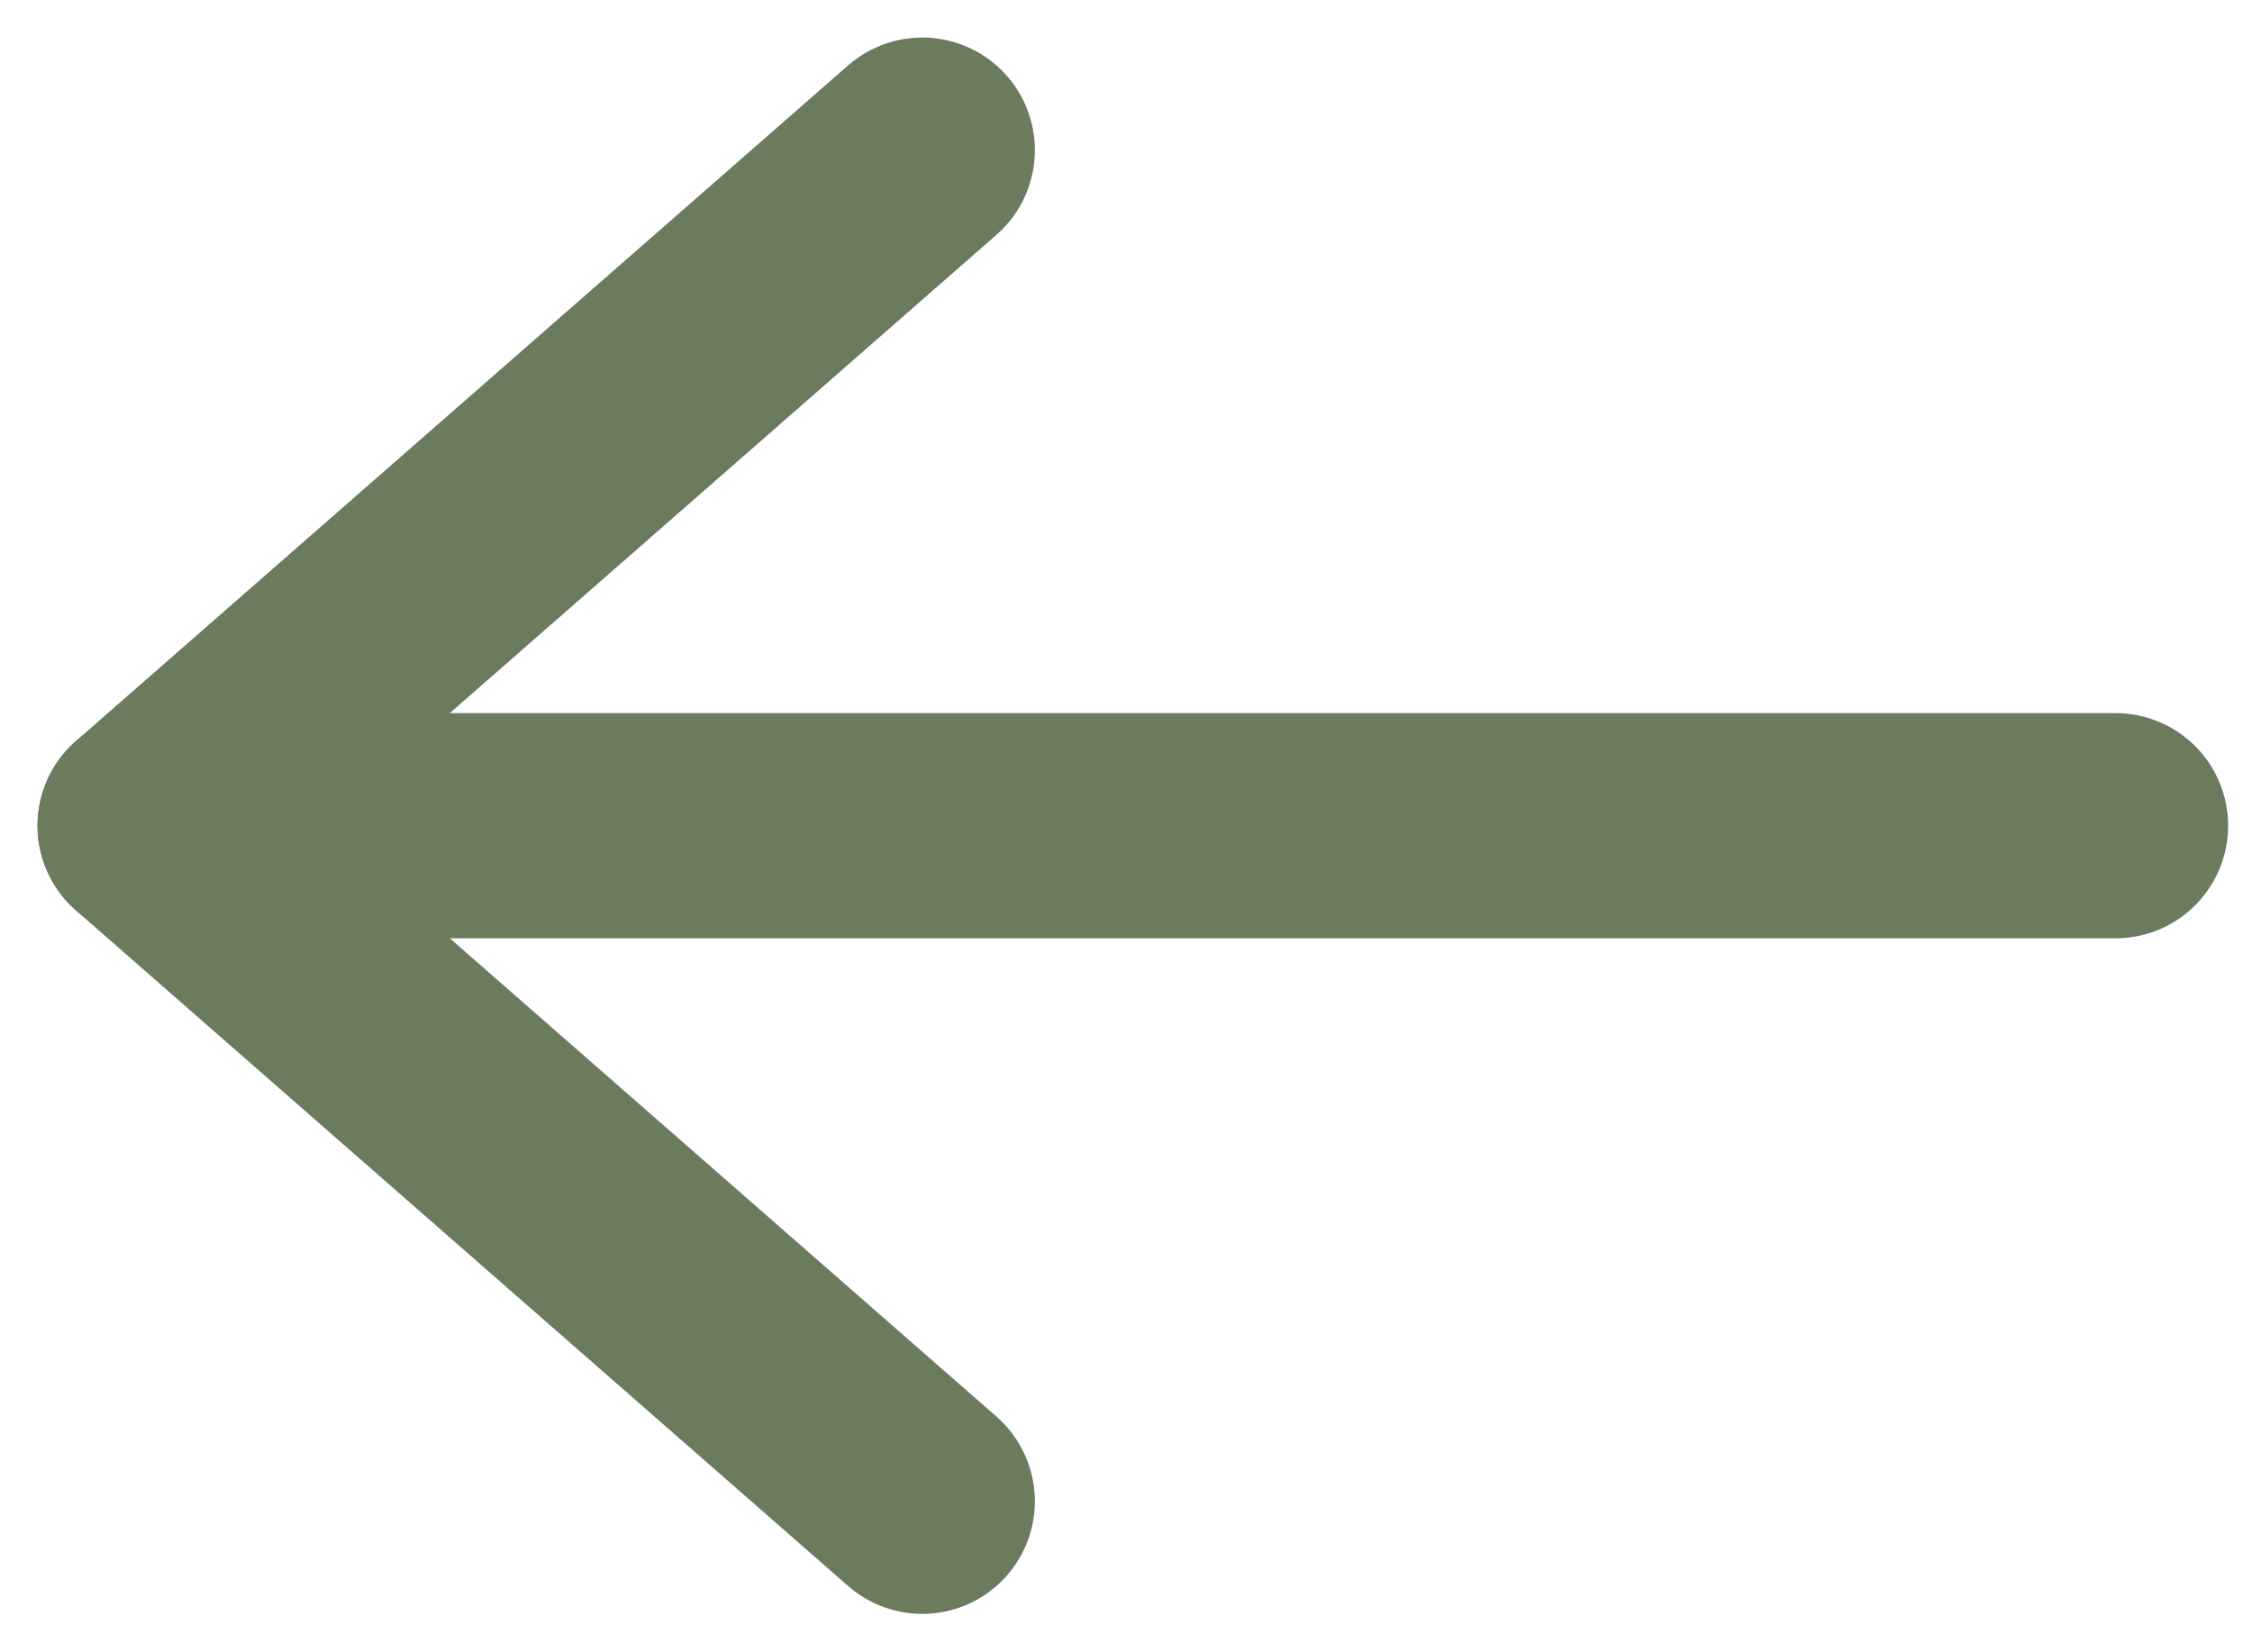
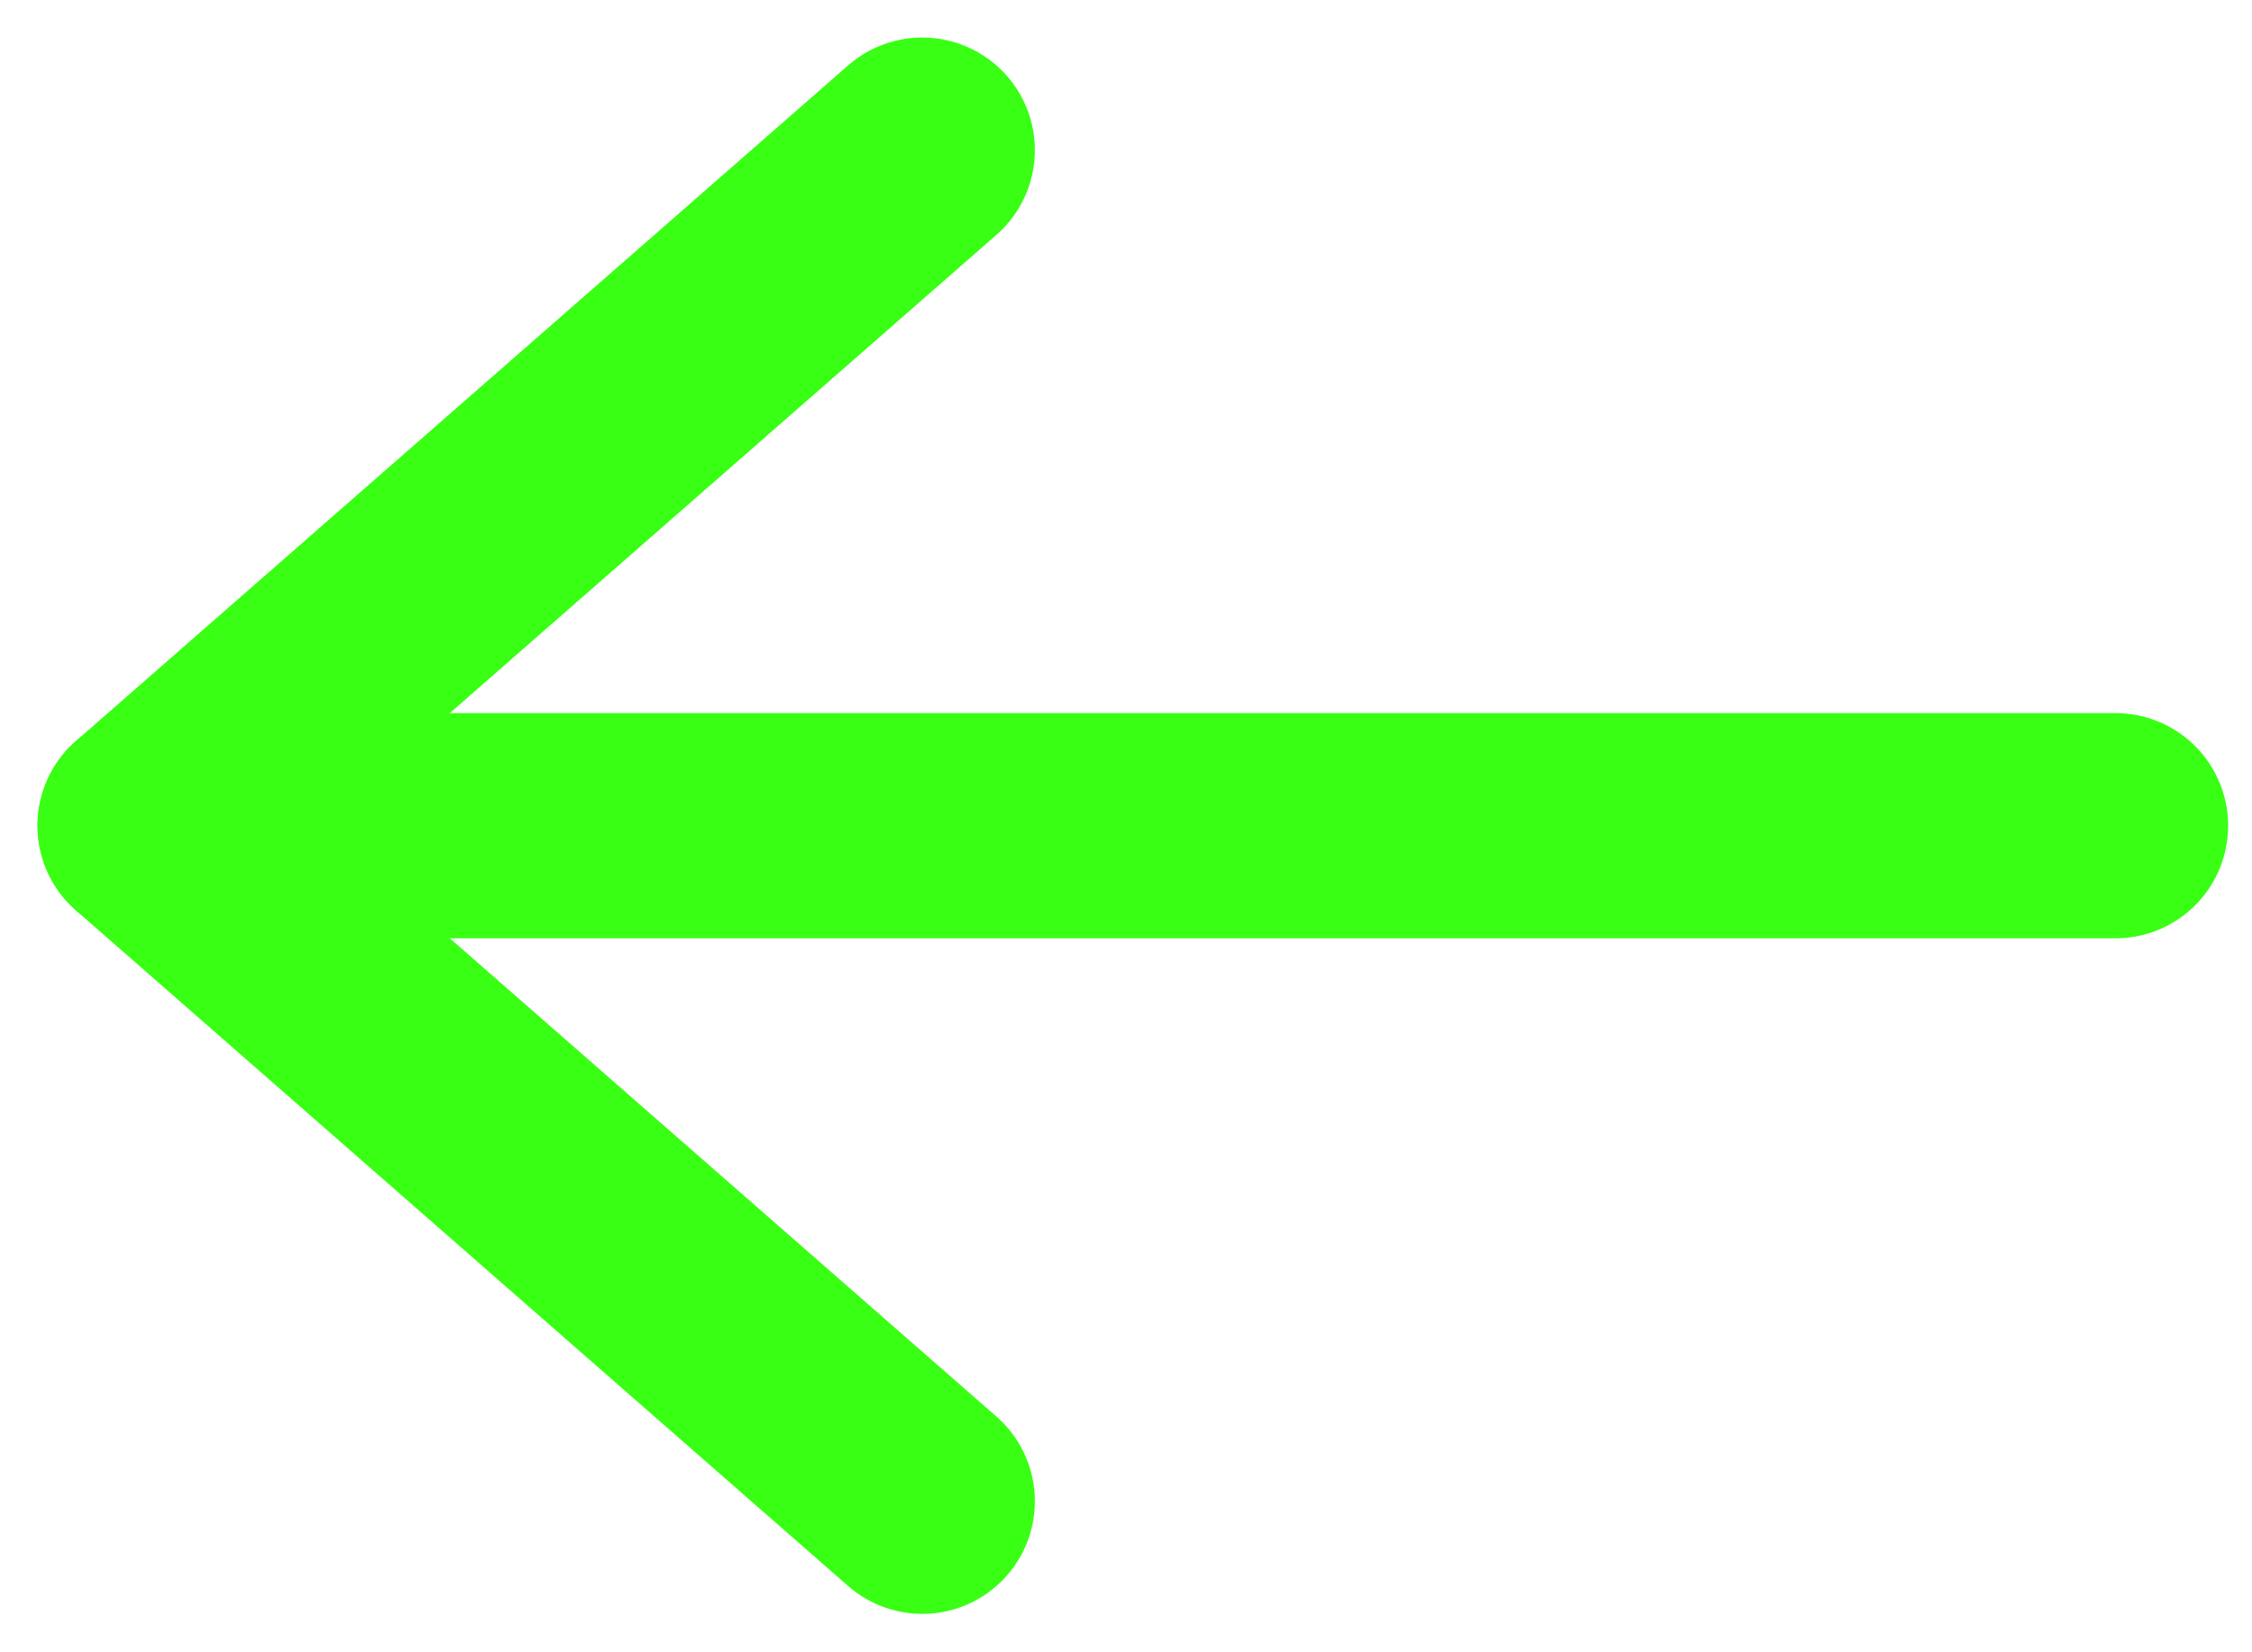
<svg xmlns="http://www.w3.org/2000/svg" width="15" height="11" viewBox="0 0 15 11" fill="none">
-   <path d="M14.091 5.5H1" stroke="#6A7B5E" stroke-width="1.5" stroke-linecap="round" stroke-linejoin="round" />
-   <path d="M6.143 10L1 5.5L6.143 1" stroke="#6A7B5E" stroke-width="1.5" stroke-linecap="round" stroke-linejoin="round" />
+   <path d="M14.091 5.5H1" stroke="#39FF14" stroke-width="1.5" stroke-linecap="round" stroke-linejoin="round" />
+   <path d="M6.143 10L1 5.5L6.143 1" stroke="#39FF14" stroke-width="1.5" stroke-linecap="round" stroke-linejoin="round" />
</svg>
